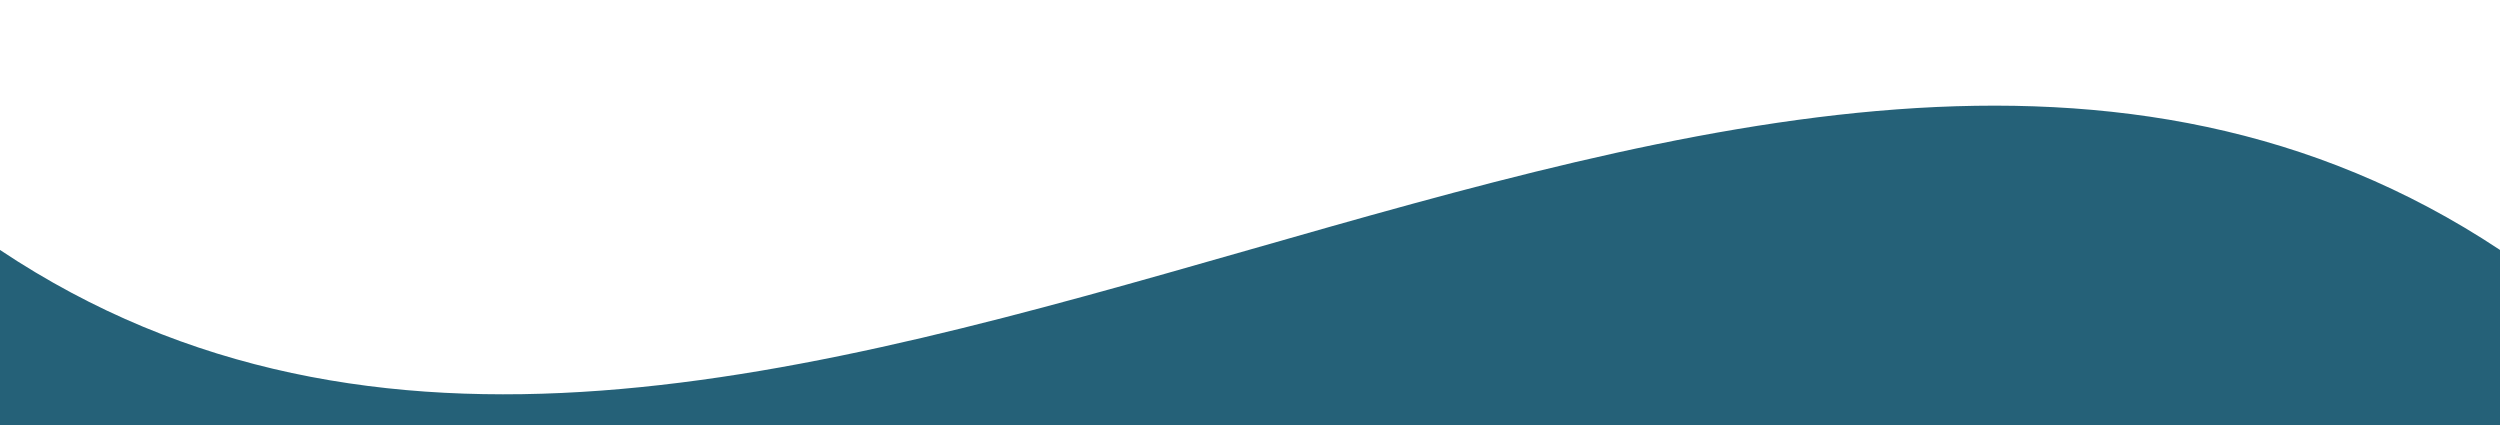
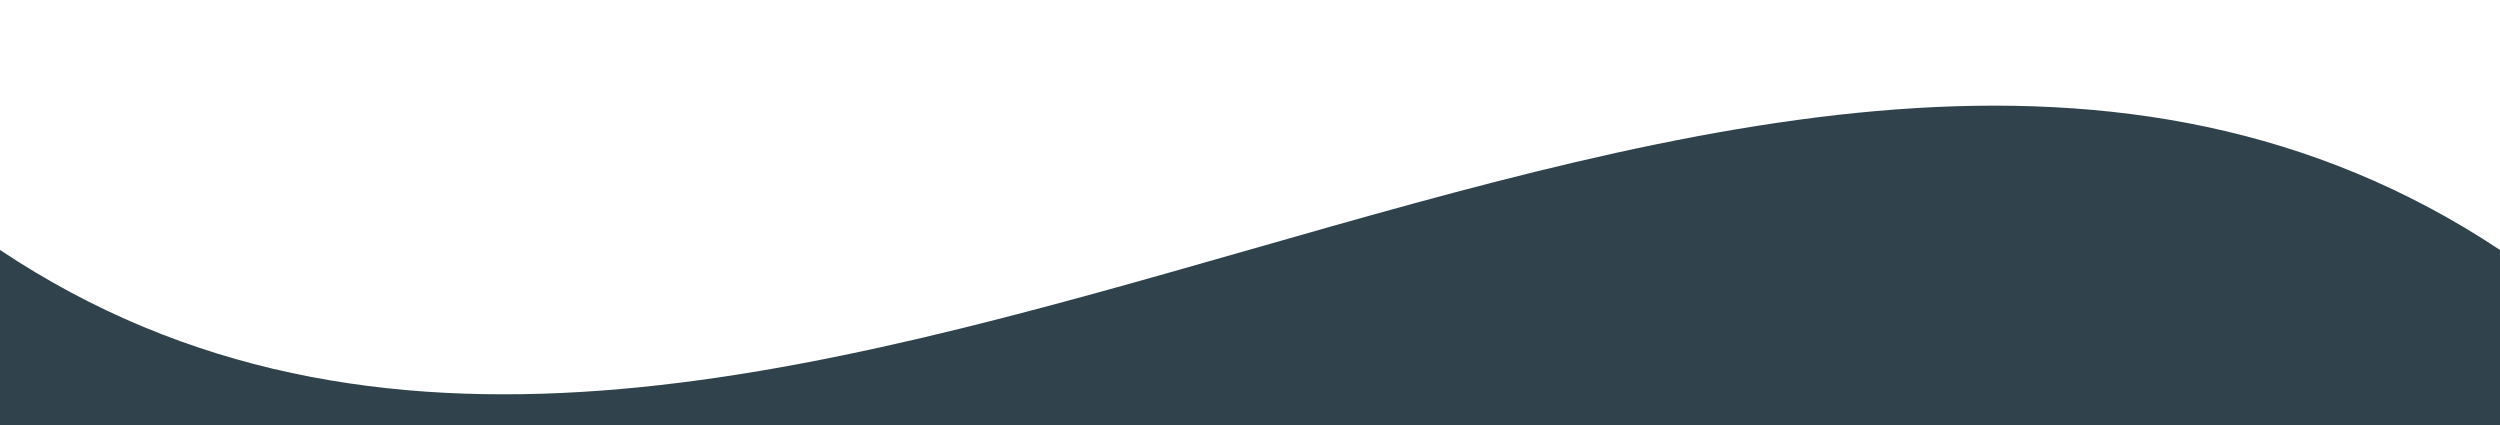
<svg xmlns="http://www.w3.org/2000/svg" viewBox="0 0 500 85" preserveAspectRatio="none" style="height: 100%; width: 100%;" version="1.1" id="svg4">
  <defs id="defs8" />
-   <path d="M0.00,49.99 C150.00,150.00 349.21,-49.99 500.00,49.99 L500.00,150.00 L0.00,150.00 Z" style="stroke: none; fill: rgb(37, 97, 120);" id="path2" />
+   <path d="M0.00,49.99 C150.00,150.00 349.21,-49.99 500.00,49.99 L500.00,150.00 L0.00,150.00 Z" style="stroke: none; fill: rgb(48, 67, 76);" id="path2" />
</svg>
